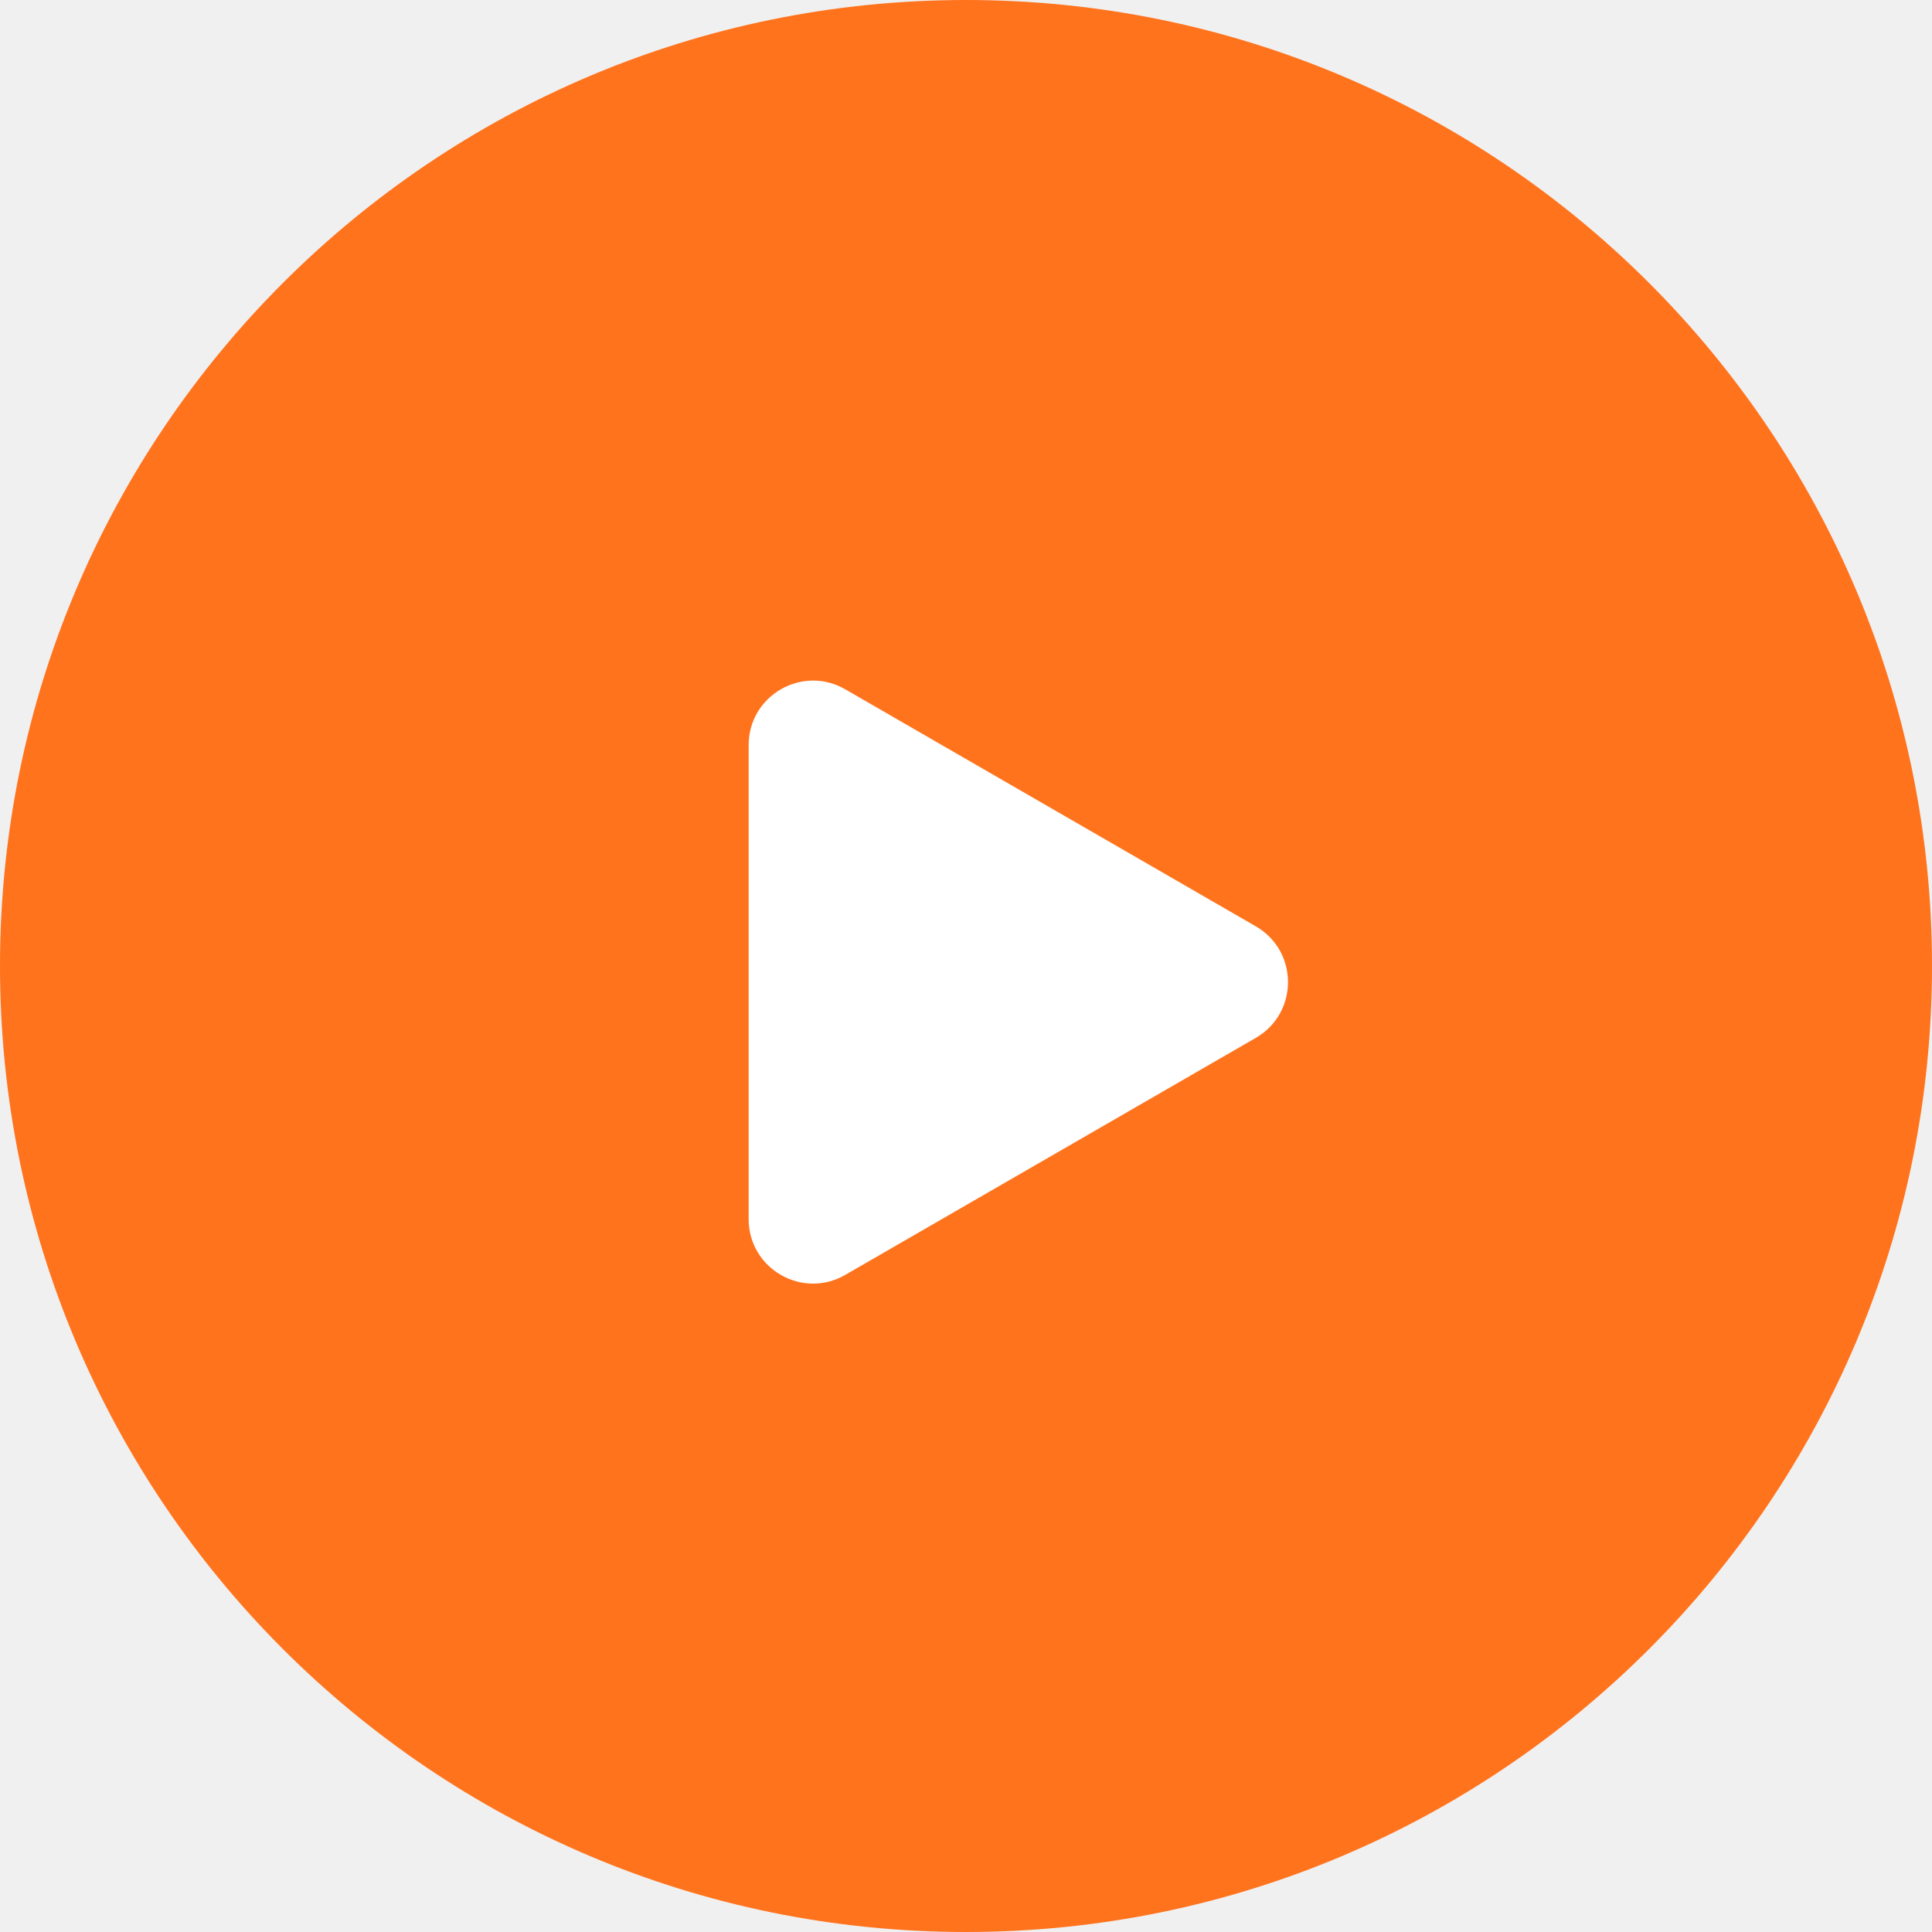
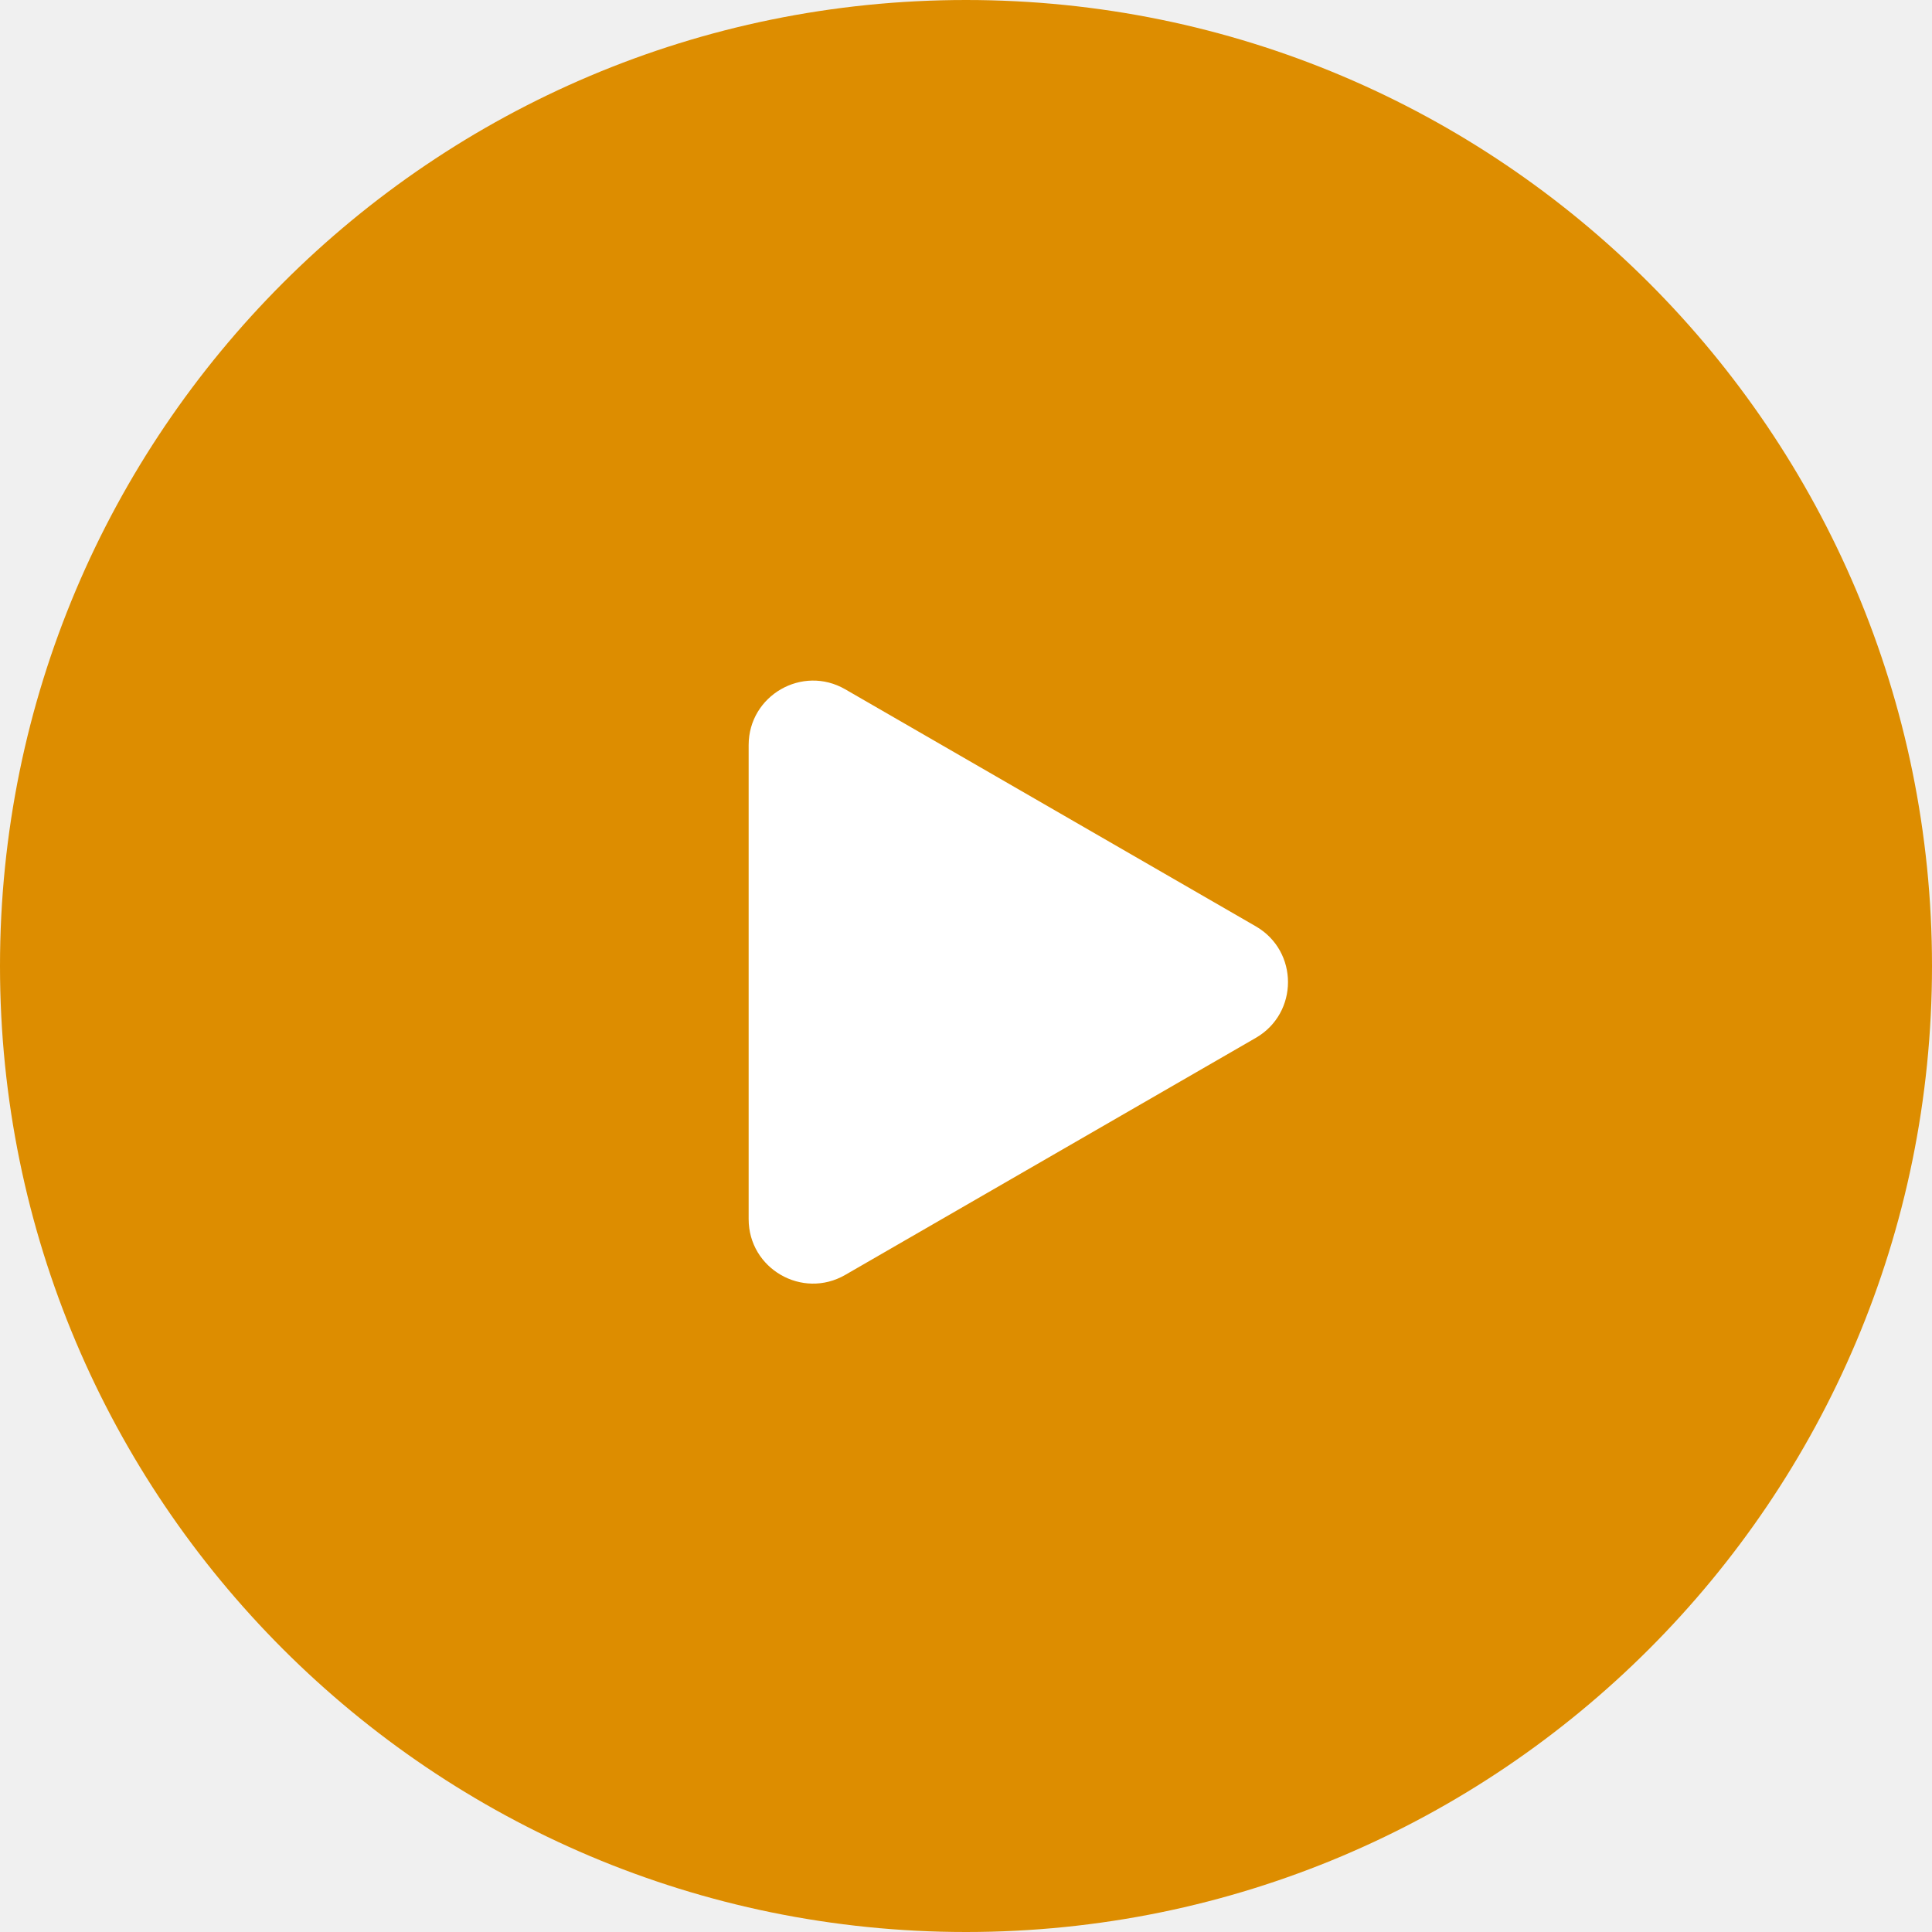
<svg xmlns="http://www.w3.org/2000/svg" width="60" height="60" viewBox="0 0 60 60" fill="none">
-   <rect width="60" height="60" rx="30" fill="#FF731D" />
+   <rect width="60" height="60" rx="30" fill="#DD8D00" />
  <path d="M39 28.768C40.333 29.538 40.333 31.462 39 32.232L26.25 39.593C24.917 40.363 23.25 39.401 23.25 37.861L23.25 23.139C23.25 21.599 24.917 20.637 26.25 21.407L39 28.768Z" fill="white" />
</svg>
